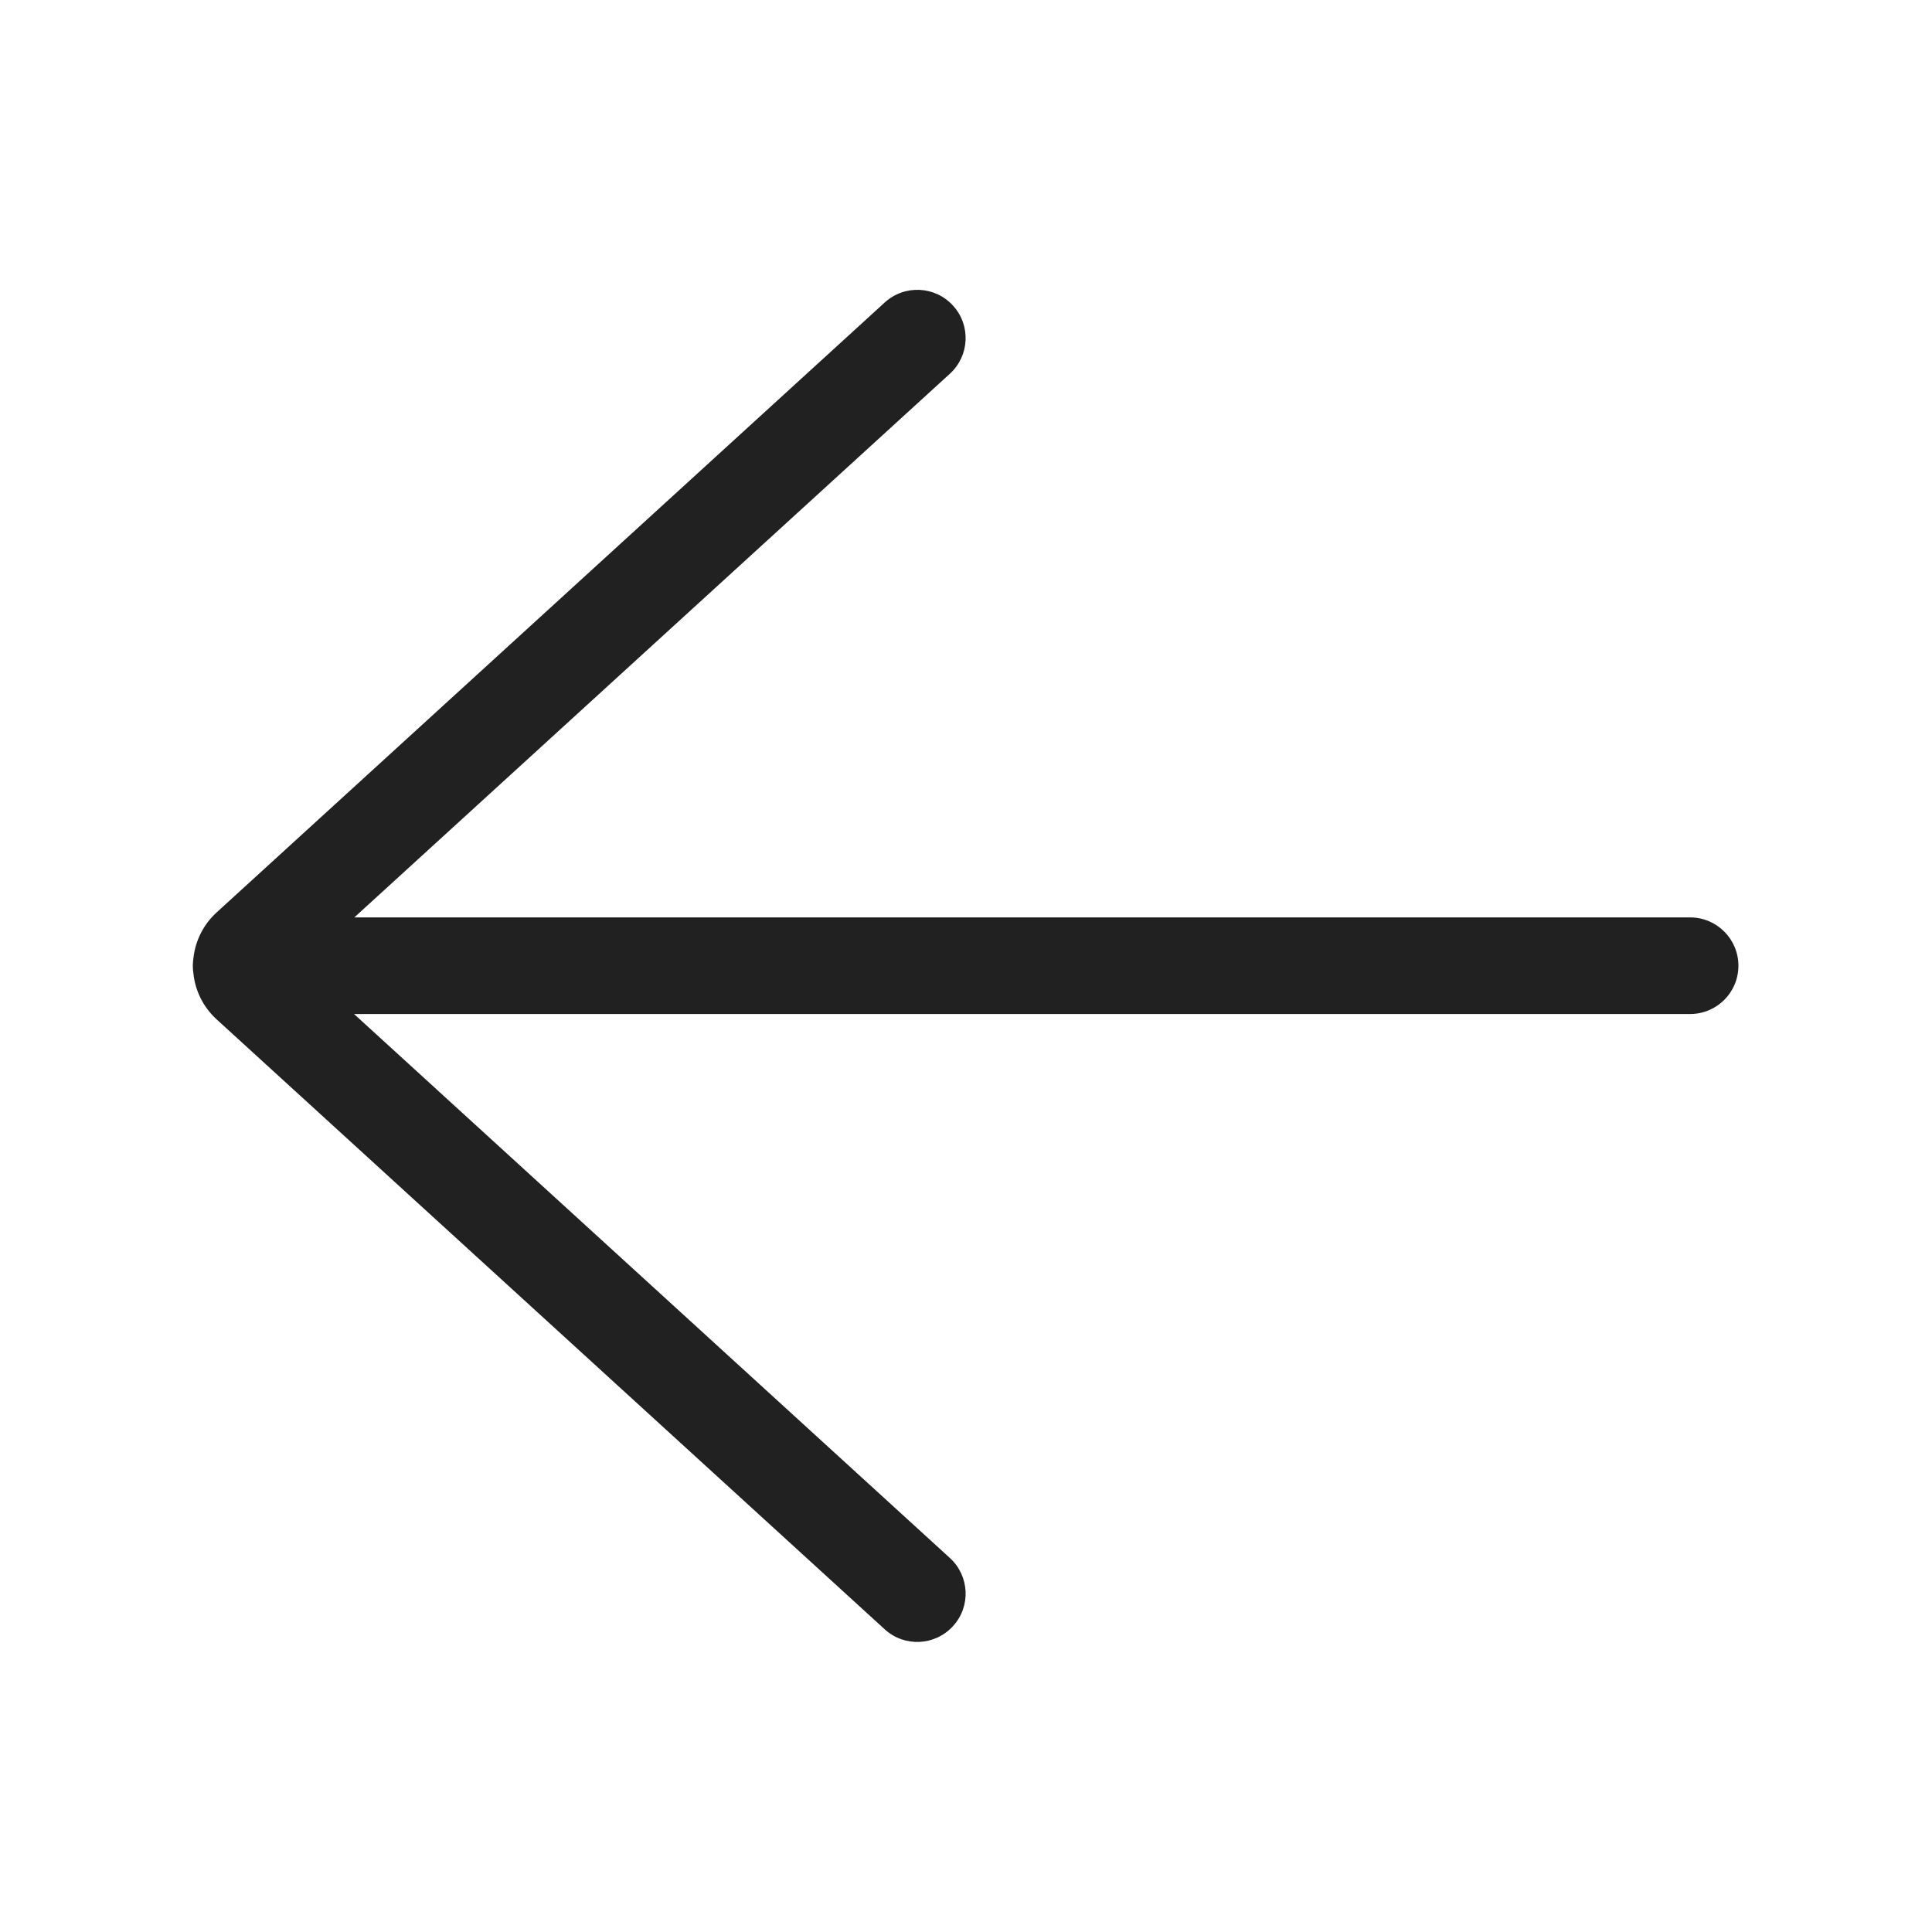
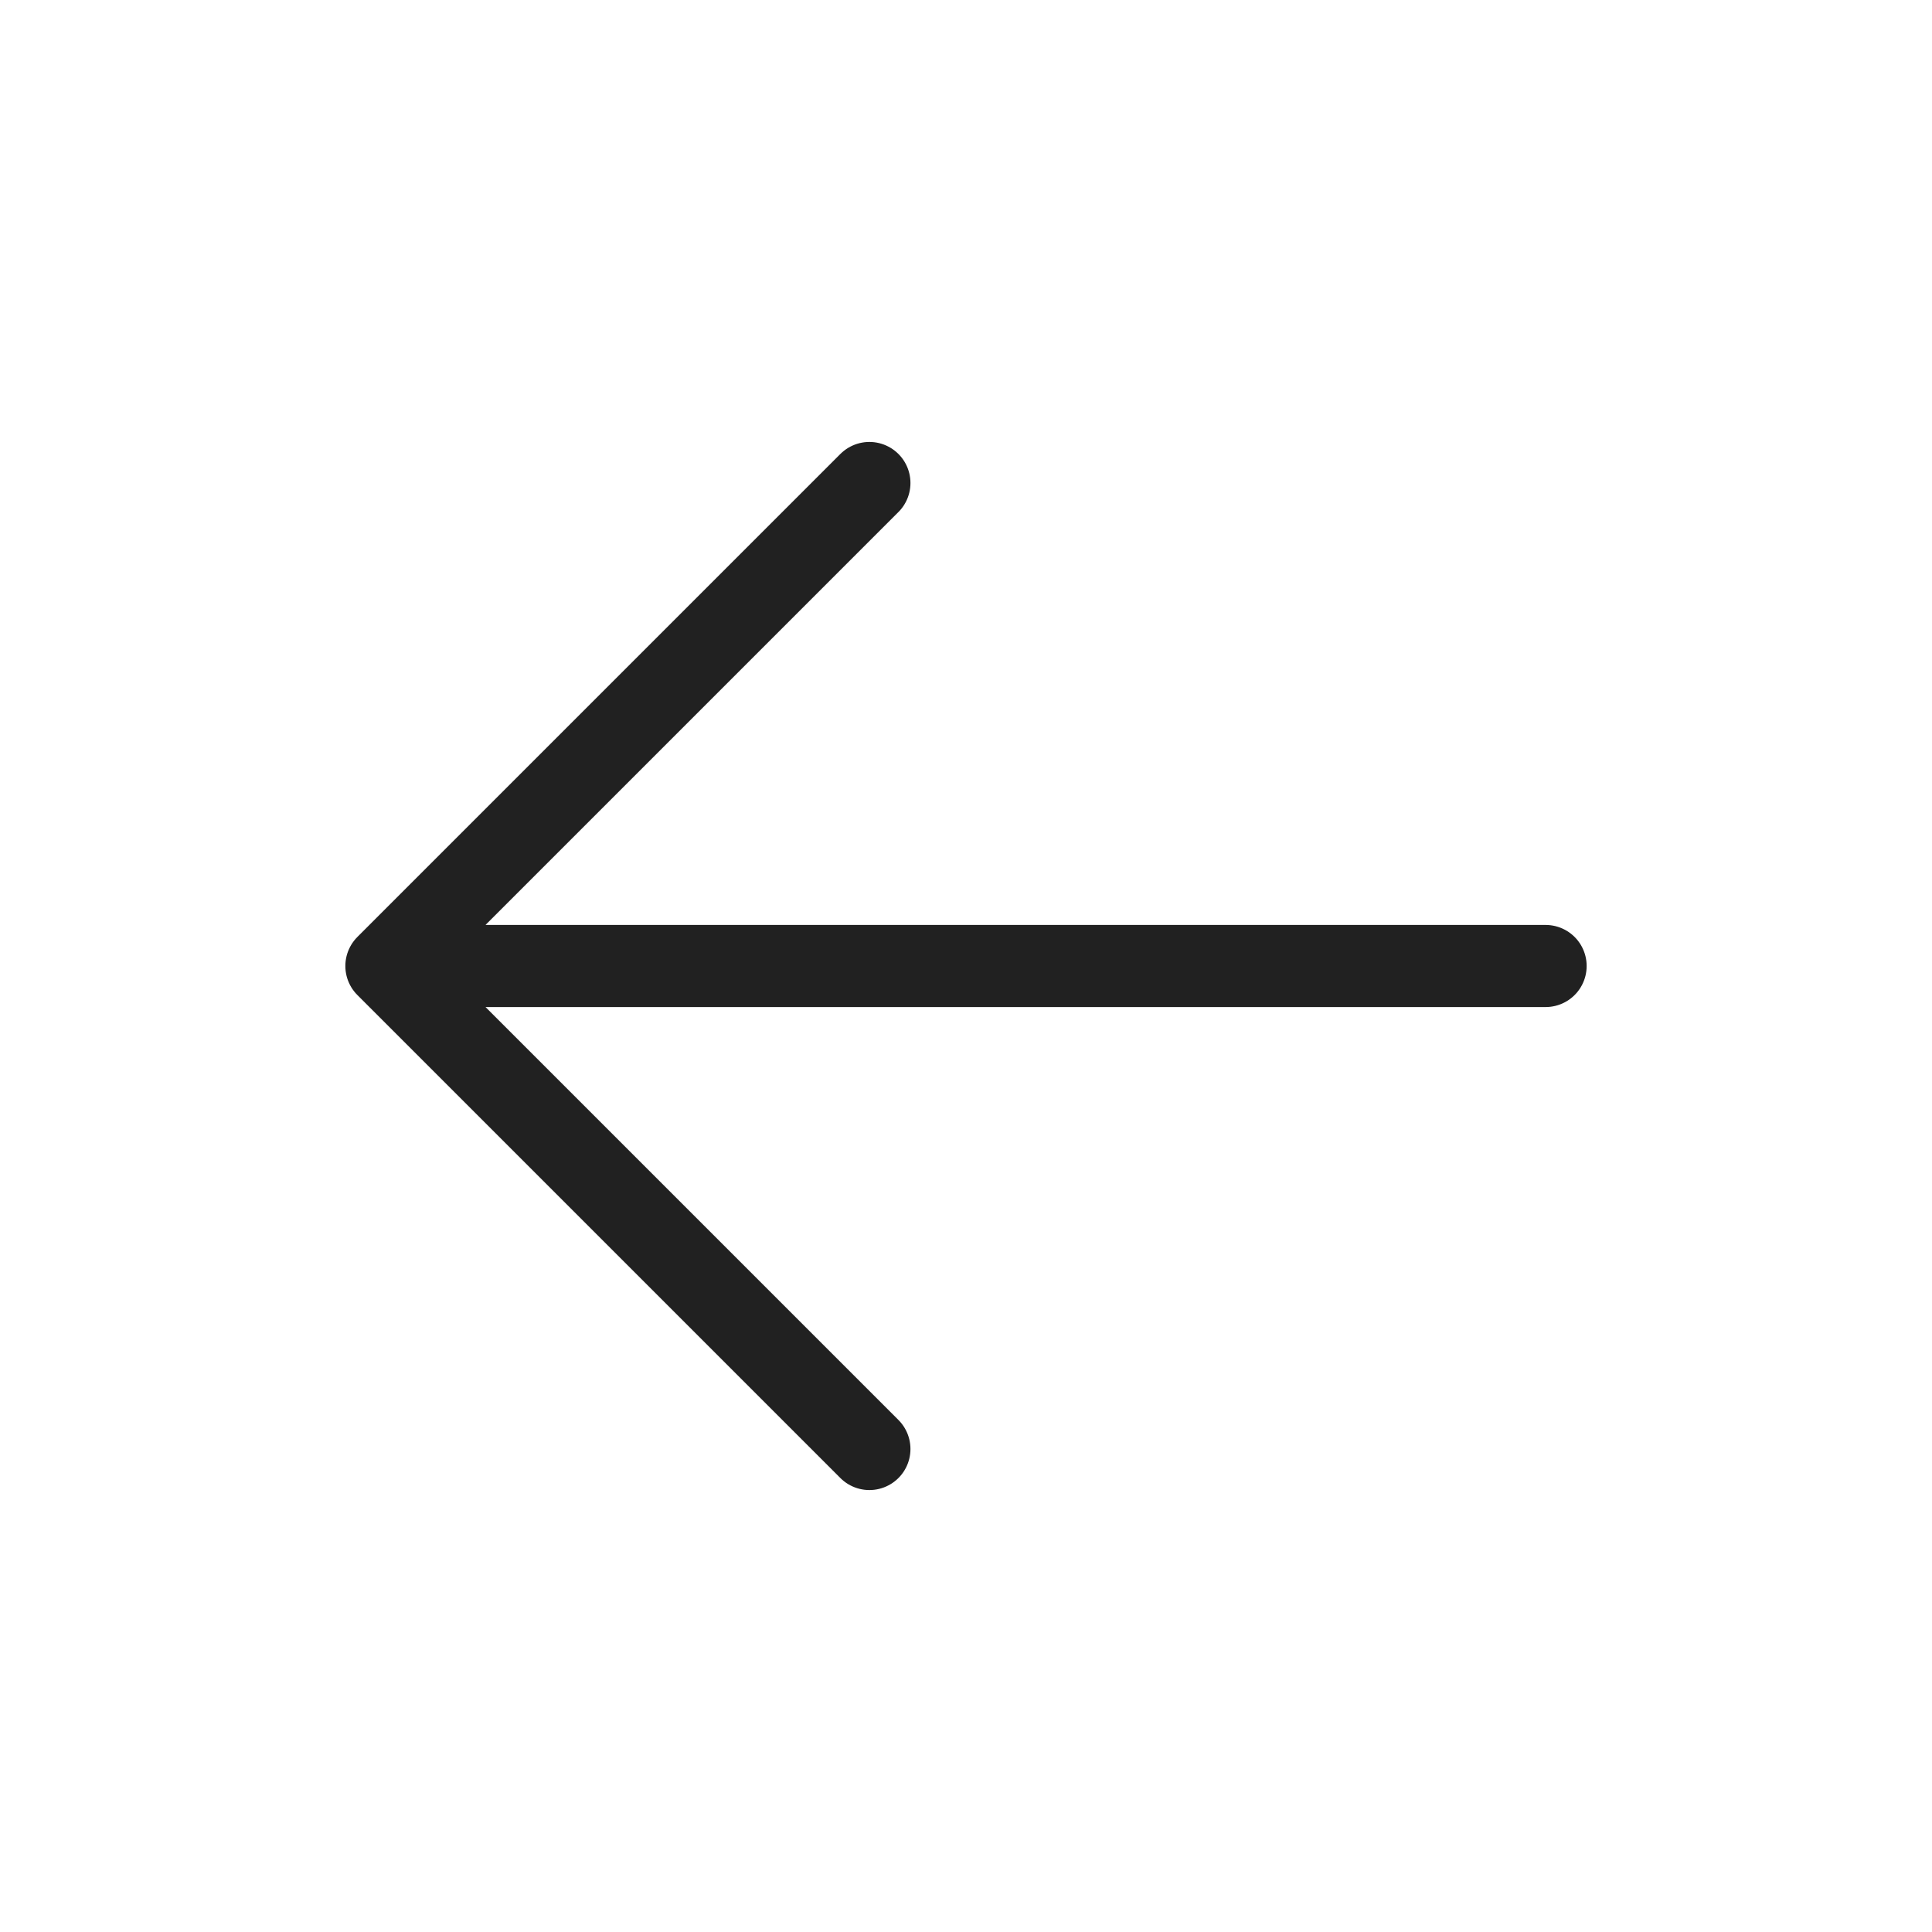
<svg xmlns="http://www.w3.org/2000/svg" width="20" height="20" viewBox="0 0 20 20" fill="none">
-   <path d="M9.159 16.867C9.363 17.053 9.679 17.038 9.865 16.834C10.052 16.631 10.037 16.314 9.833 16.128L3.665 10.497H17.496C17.772 10.497 17.996 10.274 17.996 9.997C17.996 9.721 17.772 9.497 17.496 9.497H3.668L9.833 3.869C10.037 3.683 10.052 3.367 9.865 3.163C9.679 2.959 9.363 2.945 9.159 3.131L2.243 9.445C2.103 9.573 2.023 9.74 2.003 9.913C1.999 9.941 1.996 9.969 1.996 9.997C1.996 10.024 1.998 10.051 2.002 10.076C2.02 10.252 2.101 10.423 2.243 10.553L9.159 16.867Z" fill="#212121" />
+   <path d="M16 10H4M4 10L9 5M4 10L9 15" stroke="#212121" stroke-width="0.85" stroke-linecap="round" stroke-linejoin="round" />
</svg>
